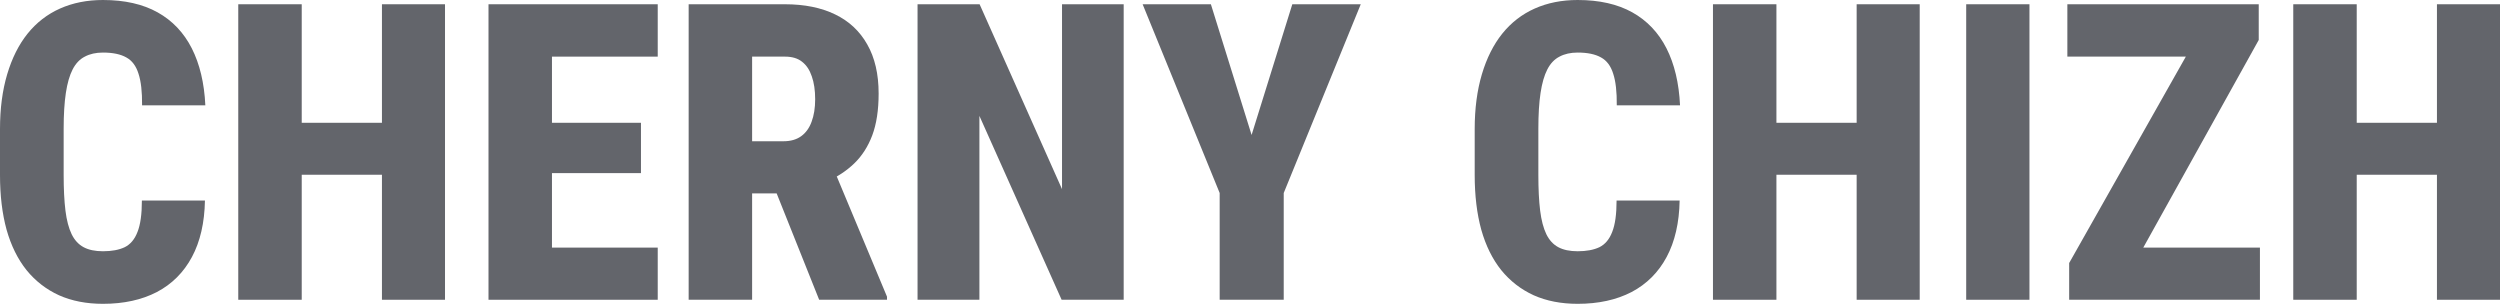
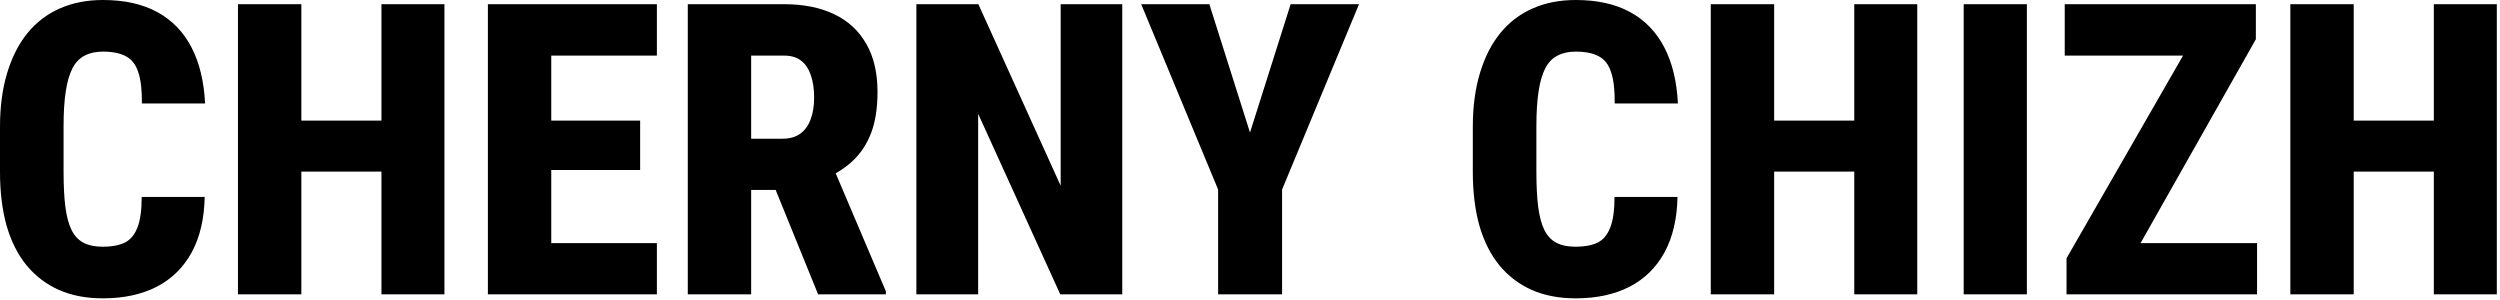
- <svg xmlns="http://www.w3.org/2000/svg" width="1440" height="175" viewBox="0 0 1440 175" fill="none">
-   <path d="M81.724 115.498H118.046C117.816 128.279 115.326 139.112 110.575 147.996C105.824 156.88 99.081 163.622 90.345 168.22C81.609 172.74 71.264 175 59.31 175C49.808 175 41.379 173.363 34.023 170.09C26.667 166.739 20.422 161.907 15.287 155.595C10.23 149.282 6.398 141.527 3.793 132.331C1.264 123.135 0 112.614 0 100.768V74.349C0 62.581 1.379 52.06 4.138 42.786C6.897 33.511 10.805 25.718 15.862 19.405C20.996 13.015 27.241 8.183 34.598 4.91C41.954 1.637 50.192 0 59.31 0C71.801 0 82.299 2.377 90.805 7.131C99.31 11.885 105.862 18.782 110.46 27.822C115.057 36.863 117.663 47.812 118.276 60.671H81.839C81.916 52.878 81.226 46.799 79.77 42.435C78.391 37.993 76.054 34.875 72.759 33.083C69.464 31.212 64.981 30.277 59.31 30.277C55.249 30.277 51.763 31.057 48.851 32.615C45.939 34.096 43.602 36.551 41.839 39.98C40.077 43.409 38.774 47.929 37.931 53.54C37.088 59.152 36.667 66.01 36.667 74.115V100.768C36.667 108.873 37.011 115.731 37.701 121.343C38.391 126.876 39.578 131.396 41.264 134.903C42.95 138.332 45.249 140.826 48.161 142.385C51.073 143.943 54.789 144.723 59.31 144.723C64.368 144.723 68.544 143.943 71.839 142.385C75.134 140.748 77.586 137.826 79.195 133.617C80.881 129.409 81.724 123.369 81.724 115.498Z" fill="#63656B" />
-   <path d="M230.805 70.725V100.651H162.529V70.725H230.805ZM173.793 2.455V172.662H137.241V2.455H173.793ZM256.322 2.455V172.662H220V2.455H256.322Z" fill="#63656B" />
-   <path d="M378.851 142.619V172.662H305.862V142.619H378.851ZM317.931 2.455V172.662H281.379V2.455H317.931ZM369.195 70.725V99.716H305.862V70.725H369.195ZM378.851 2.455V32.615H305.862V2.455H378.851Z" fill="#63656B" />
-   <path d="M396.667 2.455H452.184C463.372 2.455 472.989 4.403 481.035 8.3C489.081 12.197 495.249 17.964 499.54 25.601C503.908 33.239 506.092 42.669 506.092 53.891C506.092 63.399 504.866 71.426 502.414 77.973C499.962 84.441 496.513 89.819 492.069 94.105C487.625 98.391 482.376 101.859 476.322 104.509L464.713 111.406H420.46L420.345 81.363H451.264C455.402 81.363 458.812 80.388 461.494 78.44C464.176 76.492 466.169 73.725 467.471 70.14C468.851 66.477 469.54 62.152 469.54 57.164C469.54 52.021 468.889 47.617 467.586 43.955C466.36 40.292 464.483 37.486 461.954 35.538C459.502 33.589 456.245 32.615 452.184 32.615H433.218V172.662H396.667V2.455ZM471.839 172.662L441.609 97.027L480 96.91L510.92 170.908V172.662H471.839Z" fill="#63656B" />
-   <path d="M647.241 2.455V172.662H611.494L564.138 66.75V172.662H528.506V2.455H564.253L611.724 108.951V2.455H647.241Z" fill="#63656B" />
-   <path d="M697.471 2.455L720.92 77.739L744.368 2.455H783.793L739.425 111.172V172.662H702.529V111.172L658.161 2.455H697.471Z" fill="#63656B" />
-   <path d="M931.149 115.498H967.471C967.241 128.279 964.751 139.112 960 147.996C955.249 156.88 948.506 163.622 939.77 168.22C931.035 172.74 920.69 175 908.736 175C899.234 175 890.805 173.363 883.448 170.09C876.092 166.739 869.847 161.907 864.713 155.595C859.655 149.282 855.824 141.527 853.219 132.331C850.69 123.135 849.425 112.614 849.425 100.768V74.349C849.425 62.581 850.805 52.06 853.563 42.786C856.322 33.511 860.23 25.718 865.287 19.405C870.422 13.015 876.667 8.183 884.023 4.91C891.379 1.637 899.617 0 908.736 0C921.226 0 931.724 2.377 940.23 7.131C948.736 11.885 955.287 18.782 959.885 27.822C964.483 36.863 967.088 47.812 967.701 60.671H931.264C931.341 52.878 930.651 46.799 929.195 42.435C927.816 37.993 925.479 34.875 922.184 33.083C918.889 31.212 914.406 30.277 908.736 30.277C904.674 30.277 901.188 31.057 898.276 32.615C895.364 34.096 893.027 36.551 891.264 39.98C889.502 43.409 888.199 47.929 887.356 53.54C886.513 59.152 886.092 66.01 886.092 74.115V100.768C886.092 108.873 886.437 115.731 887.127 121.343C887.816 126.876 889.004 131.396 890.69 134.903C892.376 138.332 894.674 140.826 897.586 142.385C900.498 143.943 904.215 144.723 908.736 144.723C913.793 144.723 917.969 143.943 921.264 142.385C924.56 140.748 927.012 137.826 928.621 133.617C930.307 129.409 931.149 123.369 931.149 115.498Z" fill="#63656B" />
-   <path d="M1080.23 70.725V100.651H1011.95V70.725H1080.23ZM1023.22 2.455V172.662H986.667V2.455H1023.22ZM1105.75 2.455V172.662H1069.43V2.455H1105.75Z" fill="#63656B" />
-   <path d="M1168.97 2.455V172.662H1132.53V2.455H1168.97Z" fill="#63656B" />
-   <path d="M1301.72 142.619V172.662H1200.69V142.619H1301.72ZM1301.03 23.029L1217.82 172.662H1191.84V151.503L1276.09 2.455H1301.03V23.029ZM1289.08 2.455V32.615H1190.8V2.455H1289.08Z" fill="#63656B" />
-   <path d="M1414.48 70.725V100.651H1346.21V70.725H1414.48ZM1357.47 2.455V172.662H1320.92V2.455H1357.47ZM1440 2.455V172.662H1403.68V2.455H1440Z" fill="#63656B" />
+ <svg xmlns="http://www.w3.org/2000/svg" width="175" height="21" viewBox="0 0 175 21" fill="none">
+   <path d="M9.919 13.784H14.328C14.3 15.309 13.997 16.602 13.421 17.662C12.844 18.722 12.026 19.527 10.965 20.075C9.905 20.615 8.65 20.884 7.199 20.884C6.045 20.884 5.022 20.689 4.129 20.299C3.237 19.899 2.479 19.322 1.855 18.569C1.242 17.815 0.777 16.89 0.46 15.792C0.153 14.695 -1.11759e-08 13.439 -1.11759e-08 12.026V8.873C-1.11759e-08 7.468 0.167 6.213 0.502 5.106C0.837 3.999 1.311 3.069 1.925 2.316C2.548 1.553 3.306 0.977 4.199 0.586C5.092 0.195 6.092 1.96509e-07 7.199 1.96509e-07C8.715 1.96509e-07 9.989 0.284 11.021 0.851C12.054 1.418 12.849 2.241 13.407 3.32C13.965 4.399 14.281 5.706 14.355 7.241H9.933C9.942 6.31 9.859 5.585 9.682 5.064C9.515 4.534 9.231 4.162 8.831 3.948C8.431 3.725 7.887 3.613 7.199 3.613C6.706 3.613 6.283 3.706 5.929 3.892C5.576 4.069 5.292 4.362 5.078 4.771C4.864 5.18 4.706 5.72 4.604 6.39C4.501 7.059 4.45 7.878 4.45 8.845V12.026C4.45 12.993 4.492 13.811 4.576 14.481C4.66 15.141 4.804 15.681 5.008 16.099C5.213 16.509 5.492 16.806 5.845 16.992C6.199 17.178 6.65 17.271 7.199 17.271C7.812 17.271 8.319 17.178 8.719 16.992C9.119 16.797 9.417 16.448 9.612 15.946C9.817 15.444 9.919 14.723 9.919 13.784ZM28.013 8.44V12.012H19.727V8.44H28.013ZM21.094 0.293V20.605H16.657V0.293H21.094ZM31.11 0.293V20.605H26.702V0.293H31.11ZM45.982 17.02V20.605H37.123V17.02H45.982ZM38.588 0.293V20.605H34.152V0.293H38.588ZM44.81 8.44V11.9H37.123V8.44H44.81ZM45.982 0.293V3.892H37.123V0.293H45.982ZM48.145 0.293H54.883C56.241 0.293 57.408 0.525 58.385 0.991C59.361 1.456 60.11 2.144 60.631 3.055C61.161 3.967 61.426 5.092 61.426 6.431C61.426 7.566 61.277 8.524 60.979 9.305C60.682 10.077 60.263 10.719 59.724 11.23C59.184 11.742 58.547 12.156 57.812 12.472L56.404 13.295H51.032L51.018 9.71H54.771C55.273 9.71 55.687 9.594 56.013 9.361C56.338 9.129 56.58 8.798 56.738 8.371C56.906 7.933 56.989 7.417 56.989 6.822C56.989 6.208 56.91 5.683 56.752 5.246C56.603 4.808 56.376 4.474 56.069 4.241C55.771 4.009 55.376 3.892 54.883 3.892H52.581V20.605H48.145V0.293ZM57.268 20.605L53.599 11.579L58.259 11.565L62.012 20.396V20.605H57.268ZM78.558 0.293V20.605H74.219L68.471 7.966V20.605H64.146V0.293H68.485L74.247 13.002V0.293H78.558ZM84.654 0.293L87.5 9.277L90.346 0.293H95.131L89.746 13.267V20.605H85.268V13.267L79.883 0.293H84.654ZM113.016 13.784H117.425C117.397 15.309 117.094 16.602 116.518 17.662C115.941 18.722 115.123 19.527 114.063 20.075C113.002 20.615 111.747 20.884 110.296 20.884C109.142 20.884 108.119 20.689 107.227 20.299C106.334 19.899 105.576 19.322 104.953 18.569C104.339 17.815 103.874 16.89 103.557 15.792C103.251 14.695 103.097 13.439 103.097 12.026V8.873C103.097 7.468 103.265 6.213 103.599 5.106C103.934 3.999 104.408 3.069 105.022 2.316C105.645 1.553 106.403 0.977 107.296 0.586C108.189 0.195 109.189 1.96509e-07 110.296 1.96509e-07C111.812 1.96509e-07 113.086 0.284 114.118 0.851C115.151 1.418 115.946 2.241 116.504 3.32C117.062 4.399 117.378 5.706 117.453 7.241H113.03C113.039 6.31 112.956 5.585 112.779 5.064C112.612 4.534 112.328 4.162 111.928 3.948C111.528 3.725 110.984 3.613 110.296 3.613C109.803 3.613 109.38 3.706 109.026 3.892C108.673 4.069 108.389 4.362 108.175 4.771C107.961 5.18 107.803 5.72 107.701 6.39C107.599 7.059 107.547 7.878 107.547 8.845V12.026C107.547 12.993 107.589 13.811 107.673 14.481C107.757 15.141 107.901 15.681 108.105 16.099C108.31 16.509 108.589 16.806 108.943 16.992C109.296 17.178 109.747 17.271 110.296 17.271C110.91 17.271 111.416 17.178 111.816 16.992C112.216 16.797 112.514 16.448 112.709 15.946C112.914 15.444 113.016 14.723 113.016 13.784ZM131.11 8.44V12.012H122.824V8.44H131.11ZM124.191 0.293V20.605H119.754V0.293H124.191ZM134.208 0.293V20.605H129.799V0.293H134.208ZM141.881 0.293V20.605H137.458V0.293H141.881ZM157.994 17.02V20.605H145.731V17.02H157.994ZM157.91 2.748L147.81 20.605H144.657V18.08L154.883 0.293H157.91V2.748ZM156.459 0.293V3.892H144.531V0.293H156.459ZM171.68 8.44V12.012H163.393V8.44H171.68ZM164.76 0.293V20.605H160.324V0.293H164.76ZM174.777 0.293V20.605H170.368V0.293H174.777Z" fill="black" />
</svg>
